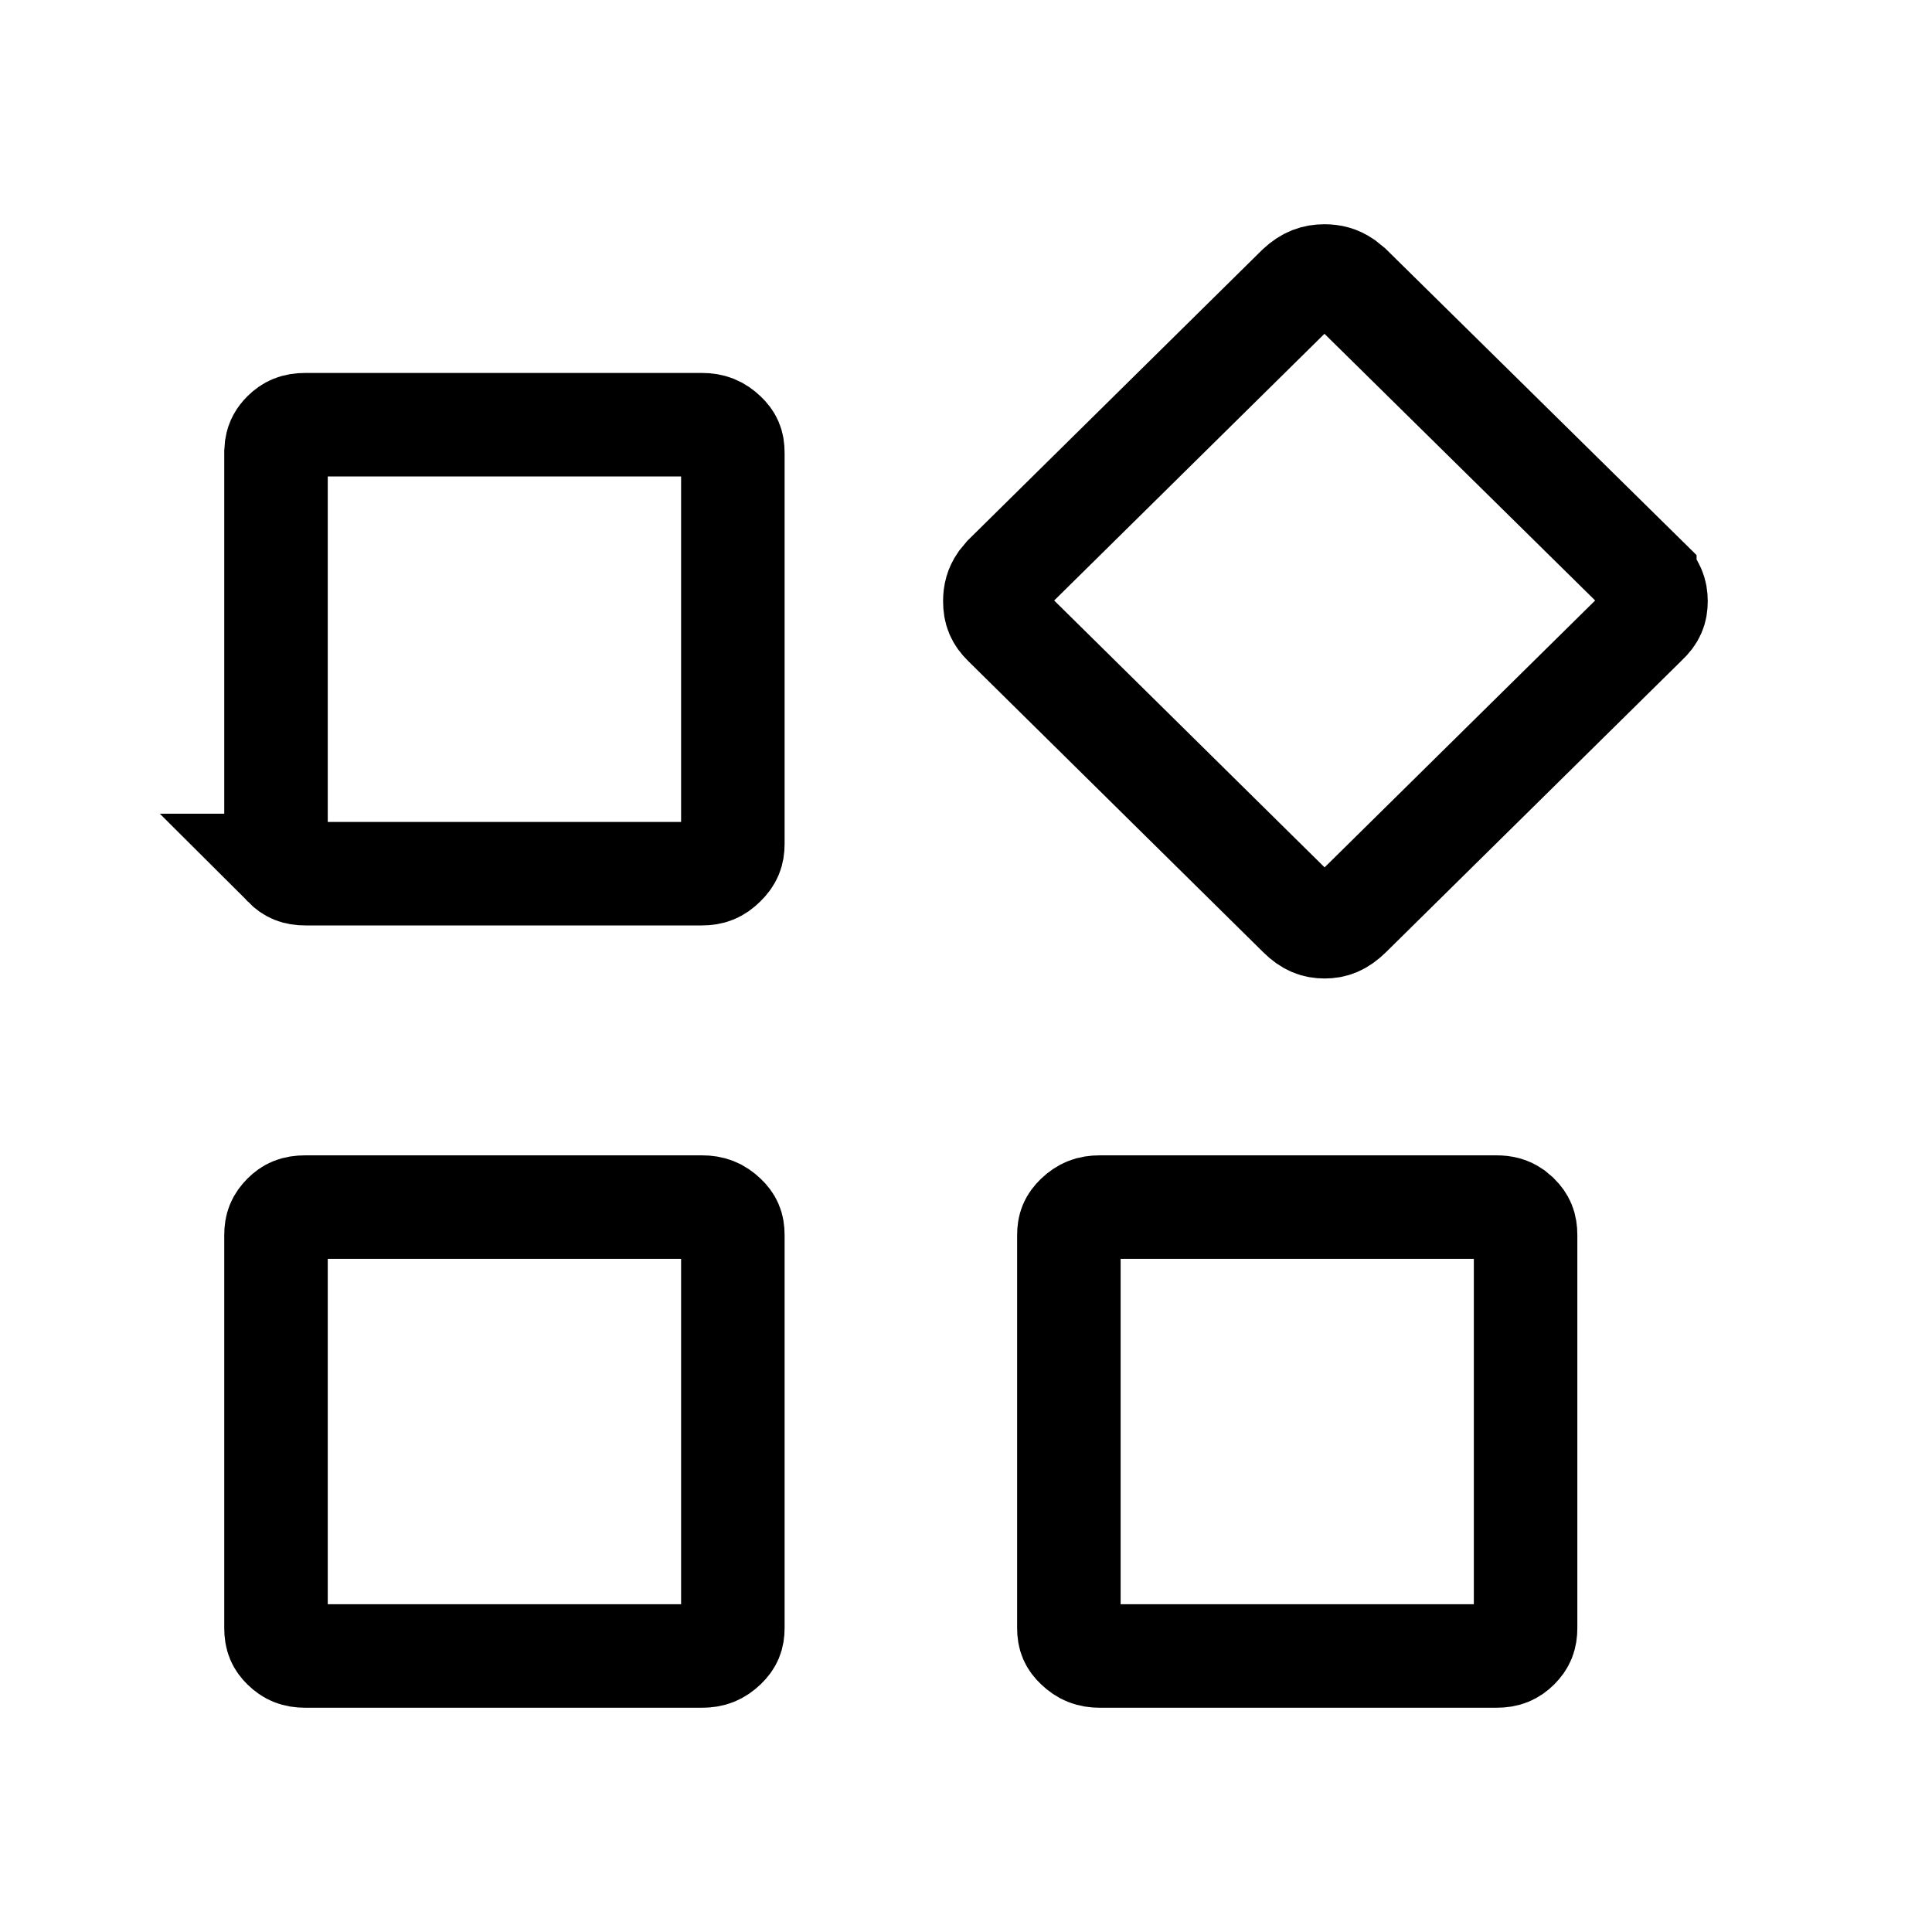
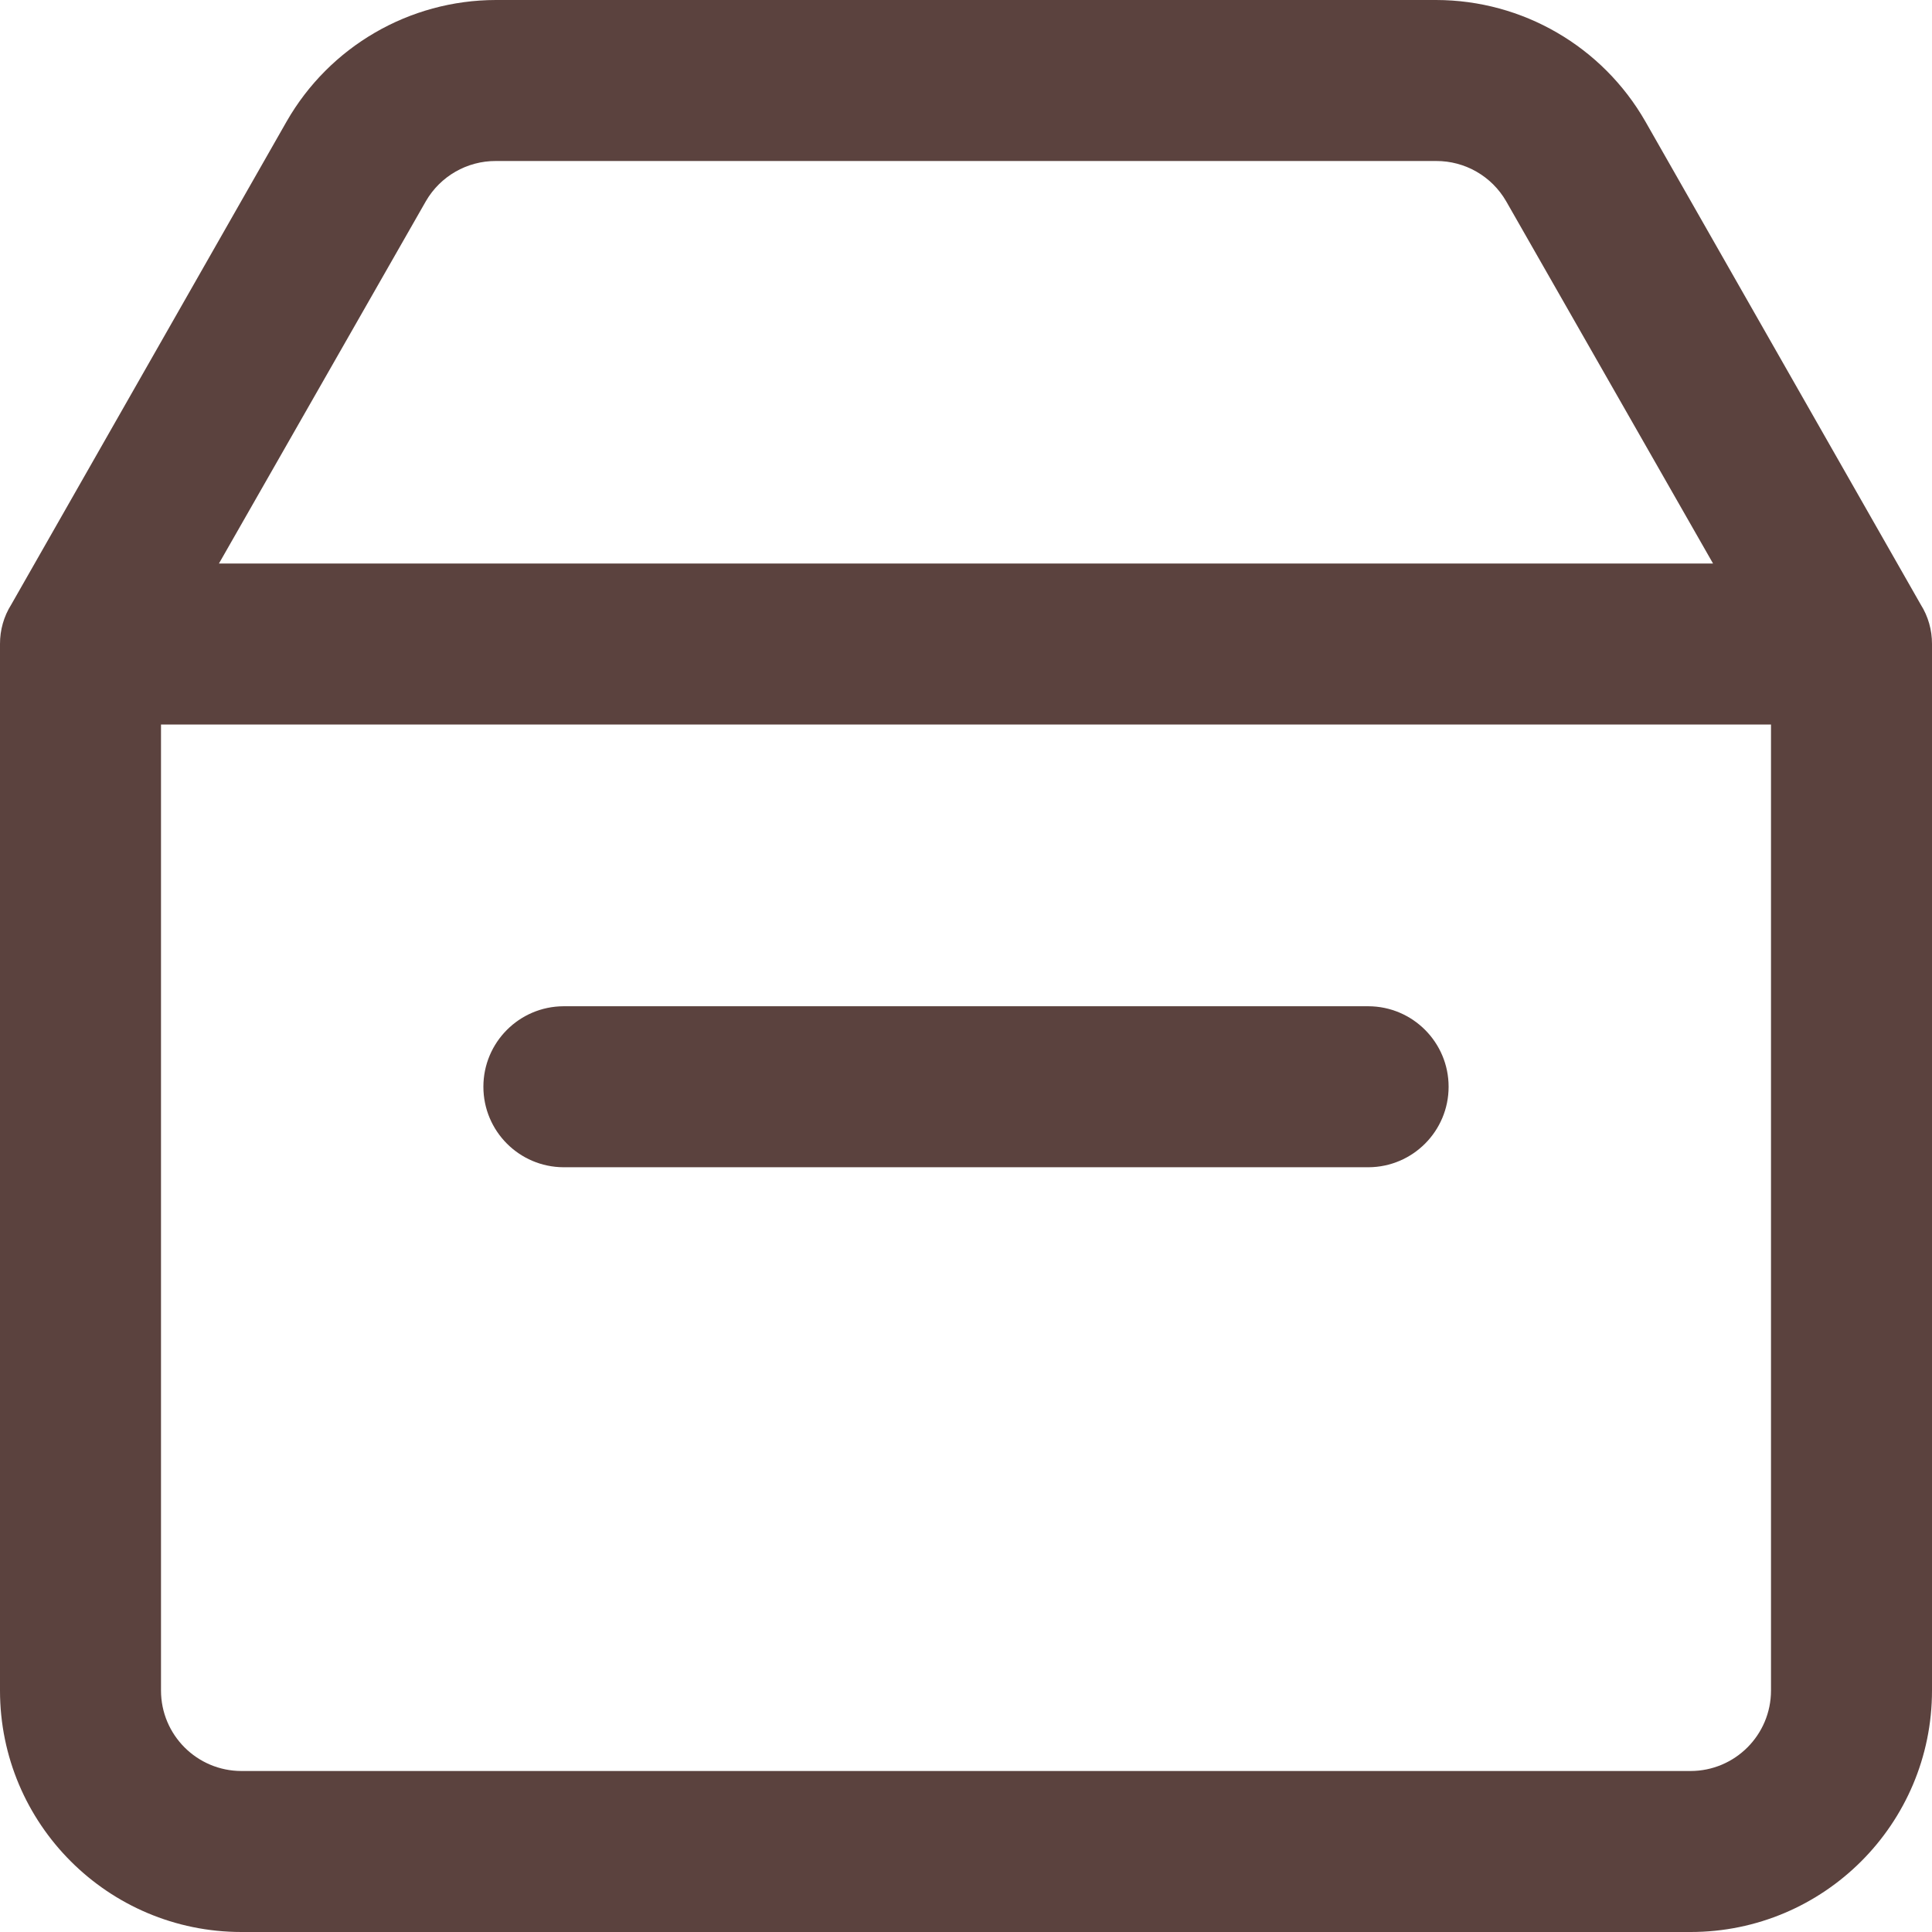
- <svg xmlns="http://www.w3.org/2000/svg" viewBox="0 0 28 28" fill="none">
-   <path d="M4.426 17.494H10.171C10.315 17.494 10.409 17.533 10.506 17.625C10.589 17.705 10.621 17.774 10.621 17.9V23.594C10.621 23.714 10.591 23.785 10.506 23.868C10.408 23.961 10.317 24 10.171 24H4.426C4.283 24 4.199 23.962 4.112 23.878C4.035 23.802 4 23.731 4 23.594V17.9C4 17.771 4.033 17.695 4.118 17.61C4.196 17.533 4.274 17.494 4.426 17.494ZM15.941 17.494H21.685C21.792 17.494 21.866 17.515 21.933 17.561L21.998 17.616C22.077 17.695 22.11 17.769 22.11 17.9V23.594C22.11 23.721 22.078 23.798 21.995 23.881C21.914 23.961 21.832 24 21.685 24H15.941C15.797 24 15.703 23.96 15.606 23.868C15.523 23.789 15.491 23.72 15.491 23.594V17.9C15.491 17.779 15.521 17.708 15.606 17.625C15.704 17.532 15.796 17.494 15.941 17.494ZM19.195 4C19.302 4 19.392 4.023 19.482 4.084L19.574 4.158L23.838 8.359V8.36C23.966 8.487 24 8.589 24 8.713C24 8.837 23.967 8.925 23.855 9.029L23.847 9.037L23.838 9.046L19.561 13.265C19.428 13.396 19.322 13.431 19.197 13.431C19.07 13.431 18.963 13.394 18.836 13.268L18.833 13.265L14.558 9.046C14.455 8.945 14.418 8.855 14.418 8.713C14.418 8.606 14.441 8.519 14.5 8.433L14.572 8.346L18.819 4.155C18.946 4.038 19.057 4 19.195 4ZM4.426 6.155H10.171C10.315 6.155 10.409 6.195 10.506 6.287C10.589 6.367 10.621 6.435 10.621 6.562V12.231C10.621 12.355 10.589 12.436 10.493 12.53C10.396 12.626 10.31 12.662 10.171 12.662H4.426C4.291 12.662 4.212 12.628 4.127 12.543H4.128C4.035 12.448 4 12.364 4 12.231V6.562L4.007 6.474C4.02 6.395 4.053 6.337 4.115 6.274C4.197 6.194 4.279 6.155 4.426 6.155Z" stroke="currentColor" stroke-width="1.5" />
+ <svg xmlns="http://www.w3.org/2000/svg" t="1779079294916" class="icon" viewBox="0 0 1024 1024" version="1.1" p-id="4436" width="180" height="180">
+   <path d="M896 1024h-768A128 128 0 0 1 0 896V341.333c-0.028-7.396 2.02-14.649 5.973-20.907l145.92-256A128 128 0 0 1 262.827 0h498.347a128 128 0 0 1 110.933 64.427l145.92 256c3.954 6.258 6.002 13.511 5.973 20.907v554.667a128 128 0 0 1-128 128zM85.333 384v512A42.667 42.667 0 0 0 128 938.667h768a42.667 42.667 0 0 0 42.667-42.667v-512H85.333z m30.72-85.333h791.893l-109.653-192A42.667 42.667 0 0 0 761.173 85.333H262.827a42.667 42.667 0 0 0-37.12 21.333L116.053 298.667zM725.333 618.667h-426.667a42.667 42.667 0 0 1 0-85.333h426.667a42.667 42.667 0 0 1 0 85.333z" fill="#5b423e" p-id="4437" />
</svg>
